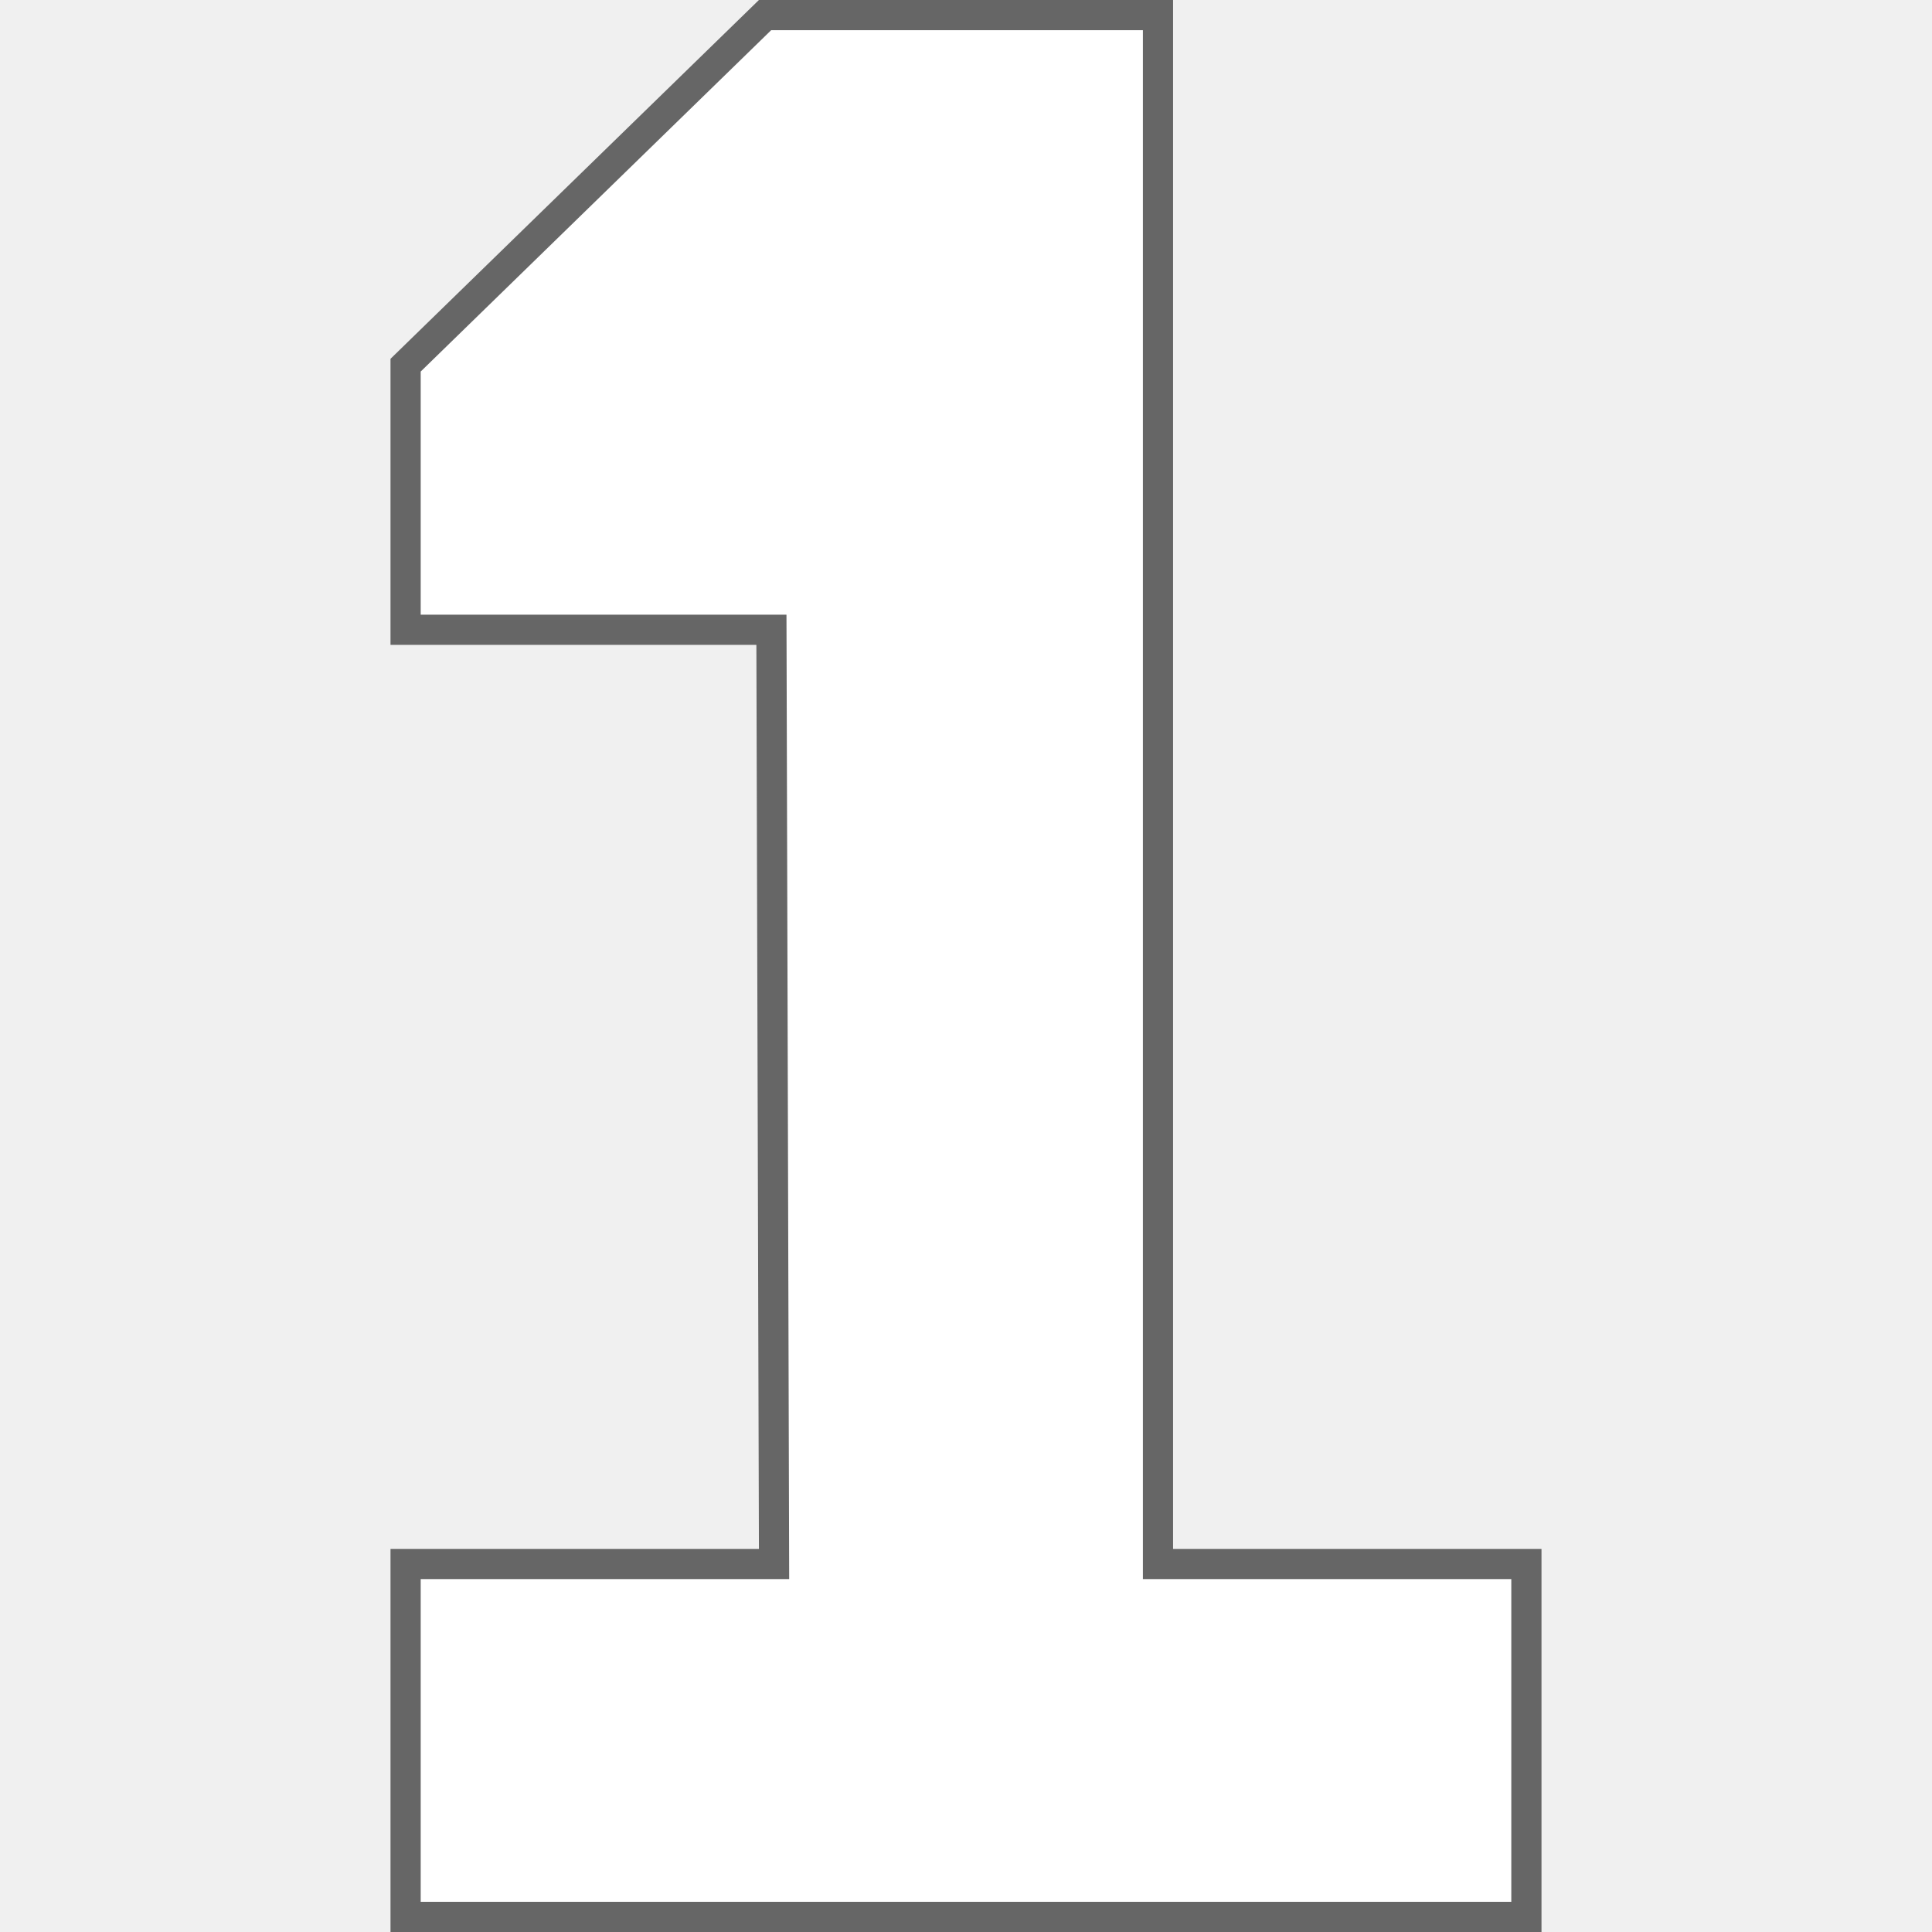
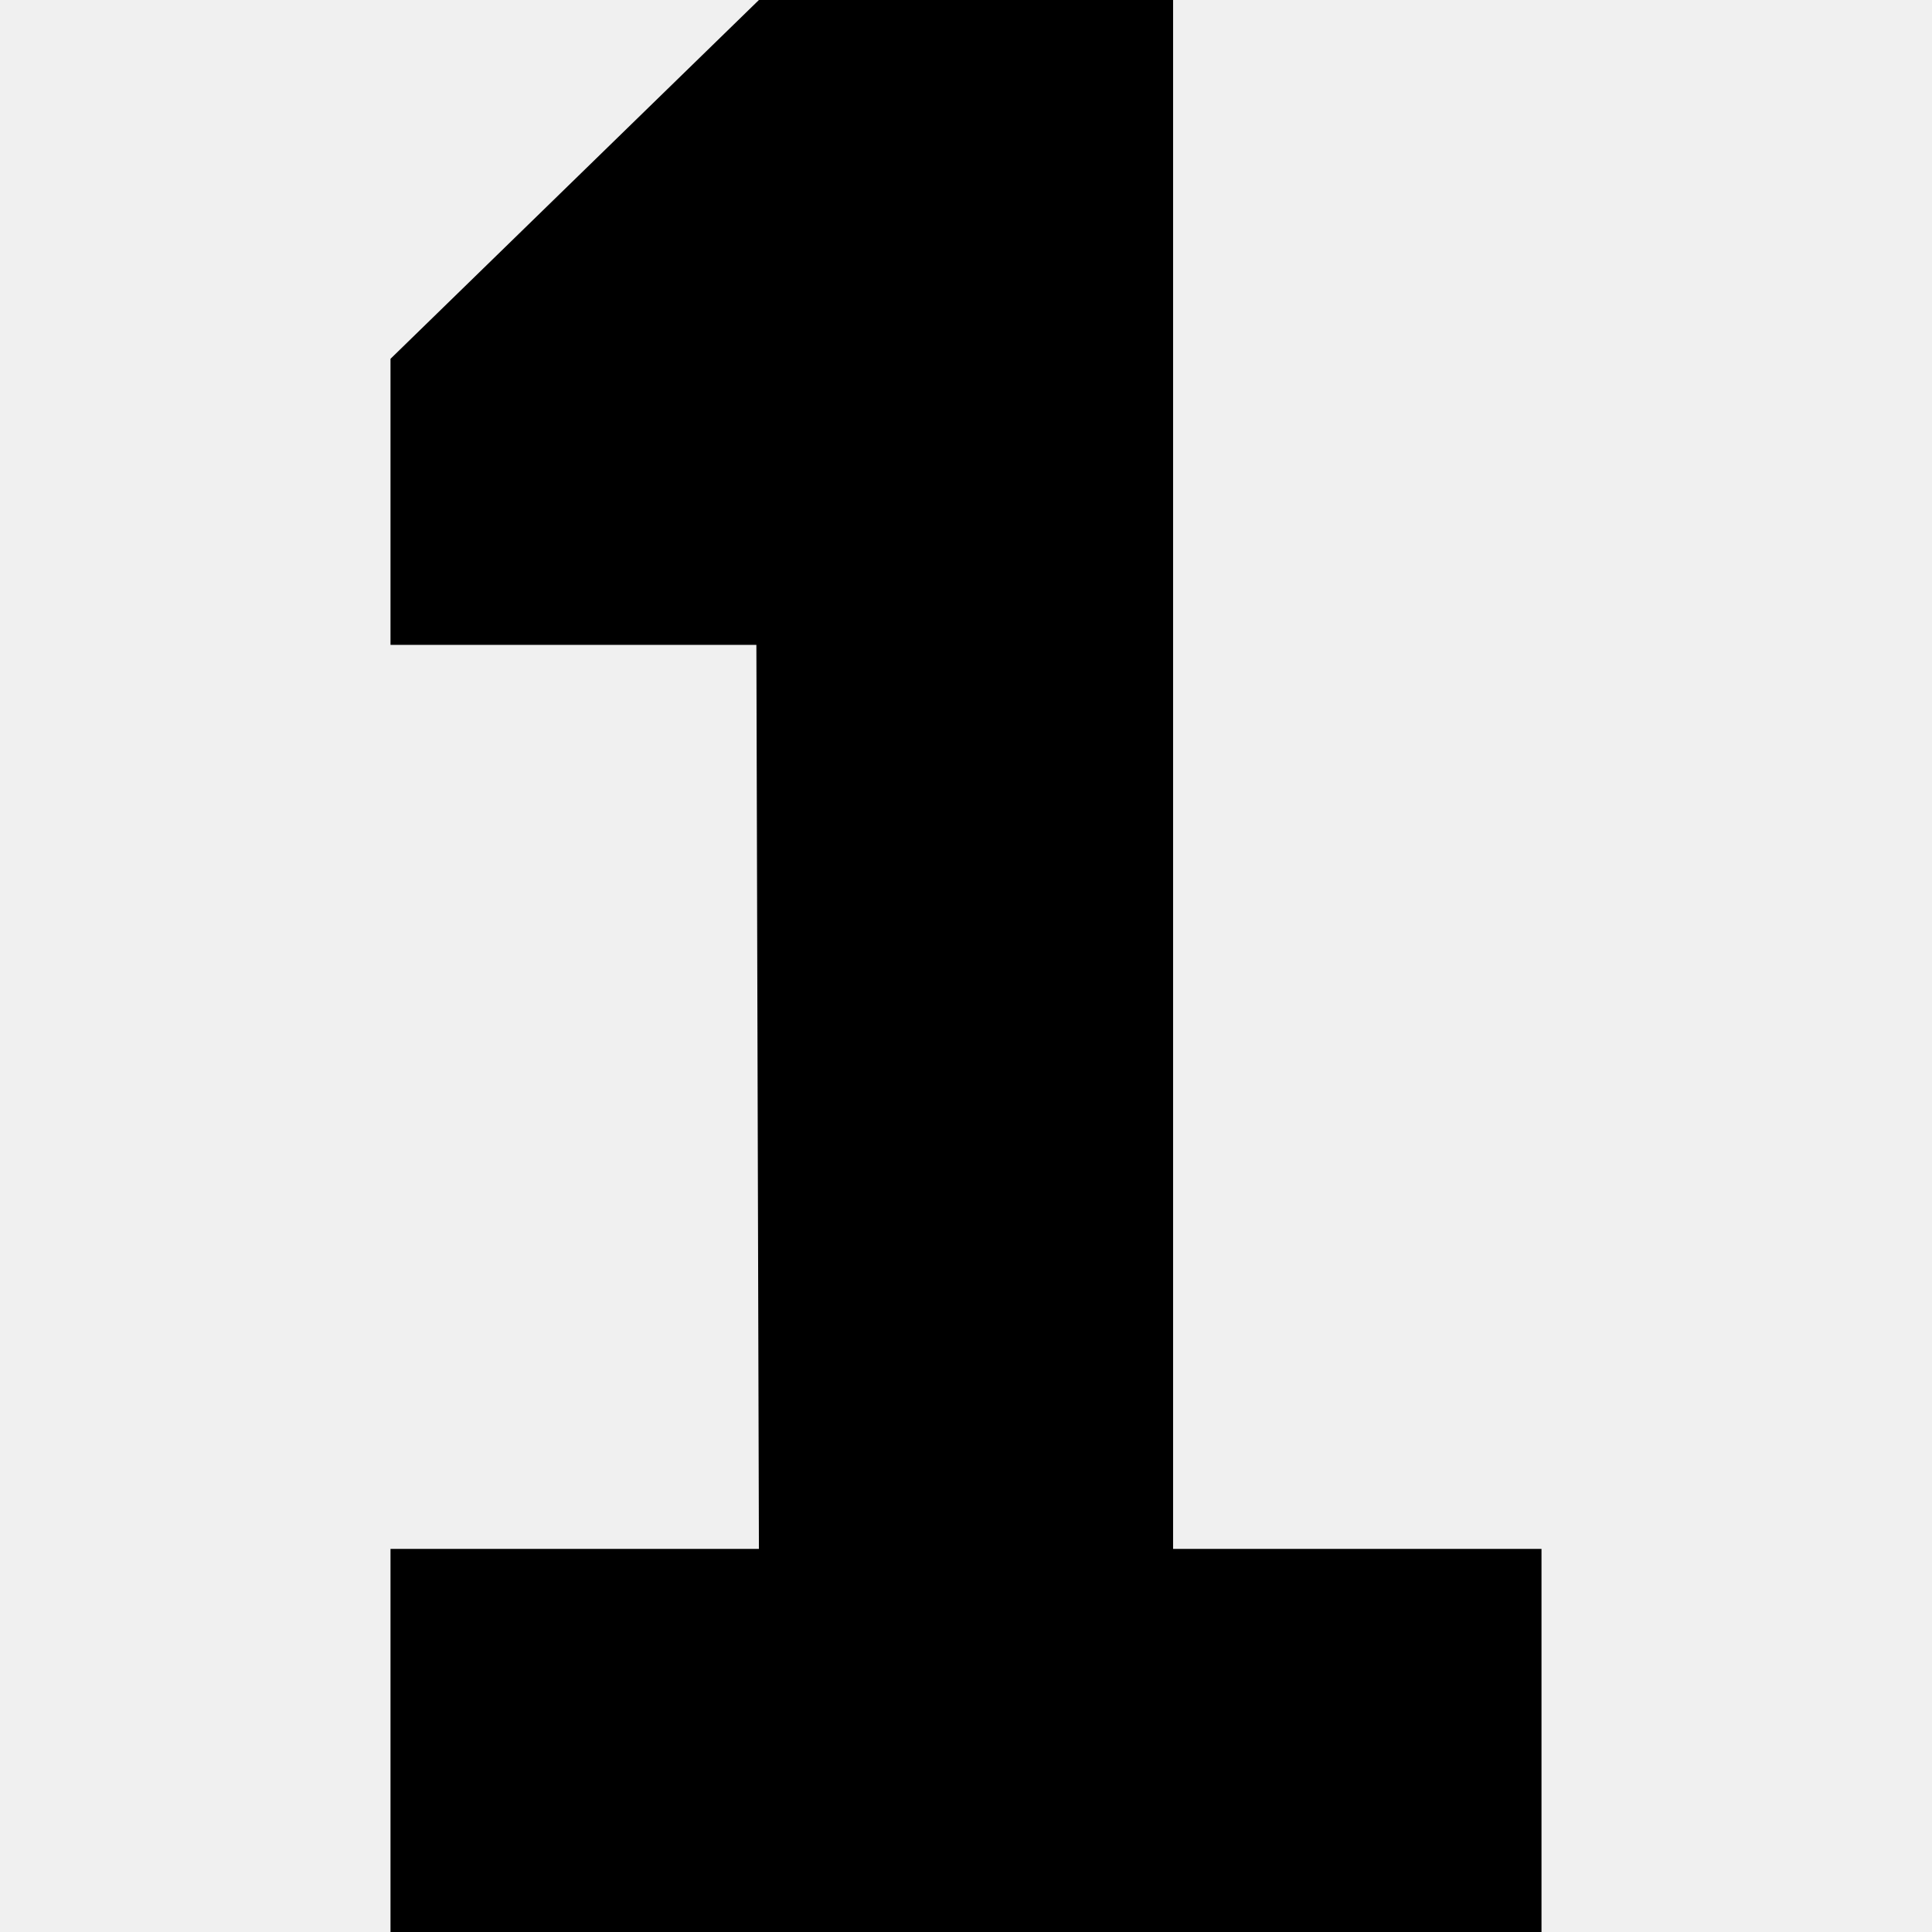
<svg xmlns="http://www.w3.org/2000/svg" version="1.1" id="Layer_1" x="0px" y="0px" viewBox="0 0 512 512" style="enable-background:new 0 0 512 512;" xml:space="preserve">
-   <polygon style="fill:#FFFFFF;" points="107.488,508 107.488,414.48 205.128,414.48 204.44,166.888 107.488,166.888 107.488,96.776   202.744,4 306.888,4 306.888,414.48 404.512,414.48 404.512,508 " />
-   <path style="fill:#666666;" d="M302.88,8v402.48v8h8h89.632V504H111.488v-85.52h89.632h8.024l-0.024-8.024l-0.672-239.584  l-0.024-7.976h-7.976h-88.96V98.464L204.368,8L302.88,8 M310.88,0H201.12l-97.632,95.088v75.808h96.96l0.672,239.584h-97.632V512  h305.024V410.48H310.88V0L310.88,0z" />
+   <polygon style="fill:black;" points="107.488,508 107.488,414.48 205.128,414.48 204.44,166.888 107.488,166.888 107.488,96.776   202.744,4 306.888,4 306.888,414.48 404.512,414.48 404.512,508 " />
+   <path style="fill:black;" d="M302.88,8v402.48v8h8h89.632V504H111.488v-85.52h89.632h8.024l-0.024-8.024l-0.672-239.584  l-0.024-7.976h-7.976h-88.96V98.464L204.368,8L302.88,8 M310.88,0H201.12l-97.632,95.088v75.808h96.96l0.672,239.584h-97.632V512  h305.024V410.48H310.88V0L310.88,0z" />
  <g>
</g>
  <g>
</g>
  <g>
</g>
  <g>
</g>
  <g>
</g>
  <g>
</g>
  <g>
</g>
  <g>
</g>
  <g>
</g>
  <g>
</g>
  <g>
</g>
  <g>
</g>
  <g>
</g>
  <g>
</g>
  <g>
</g>
</svg>
